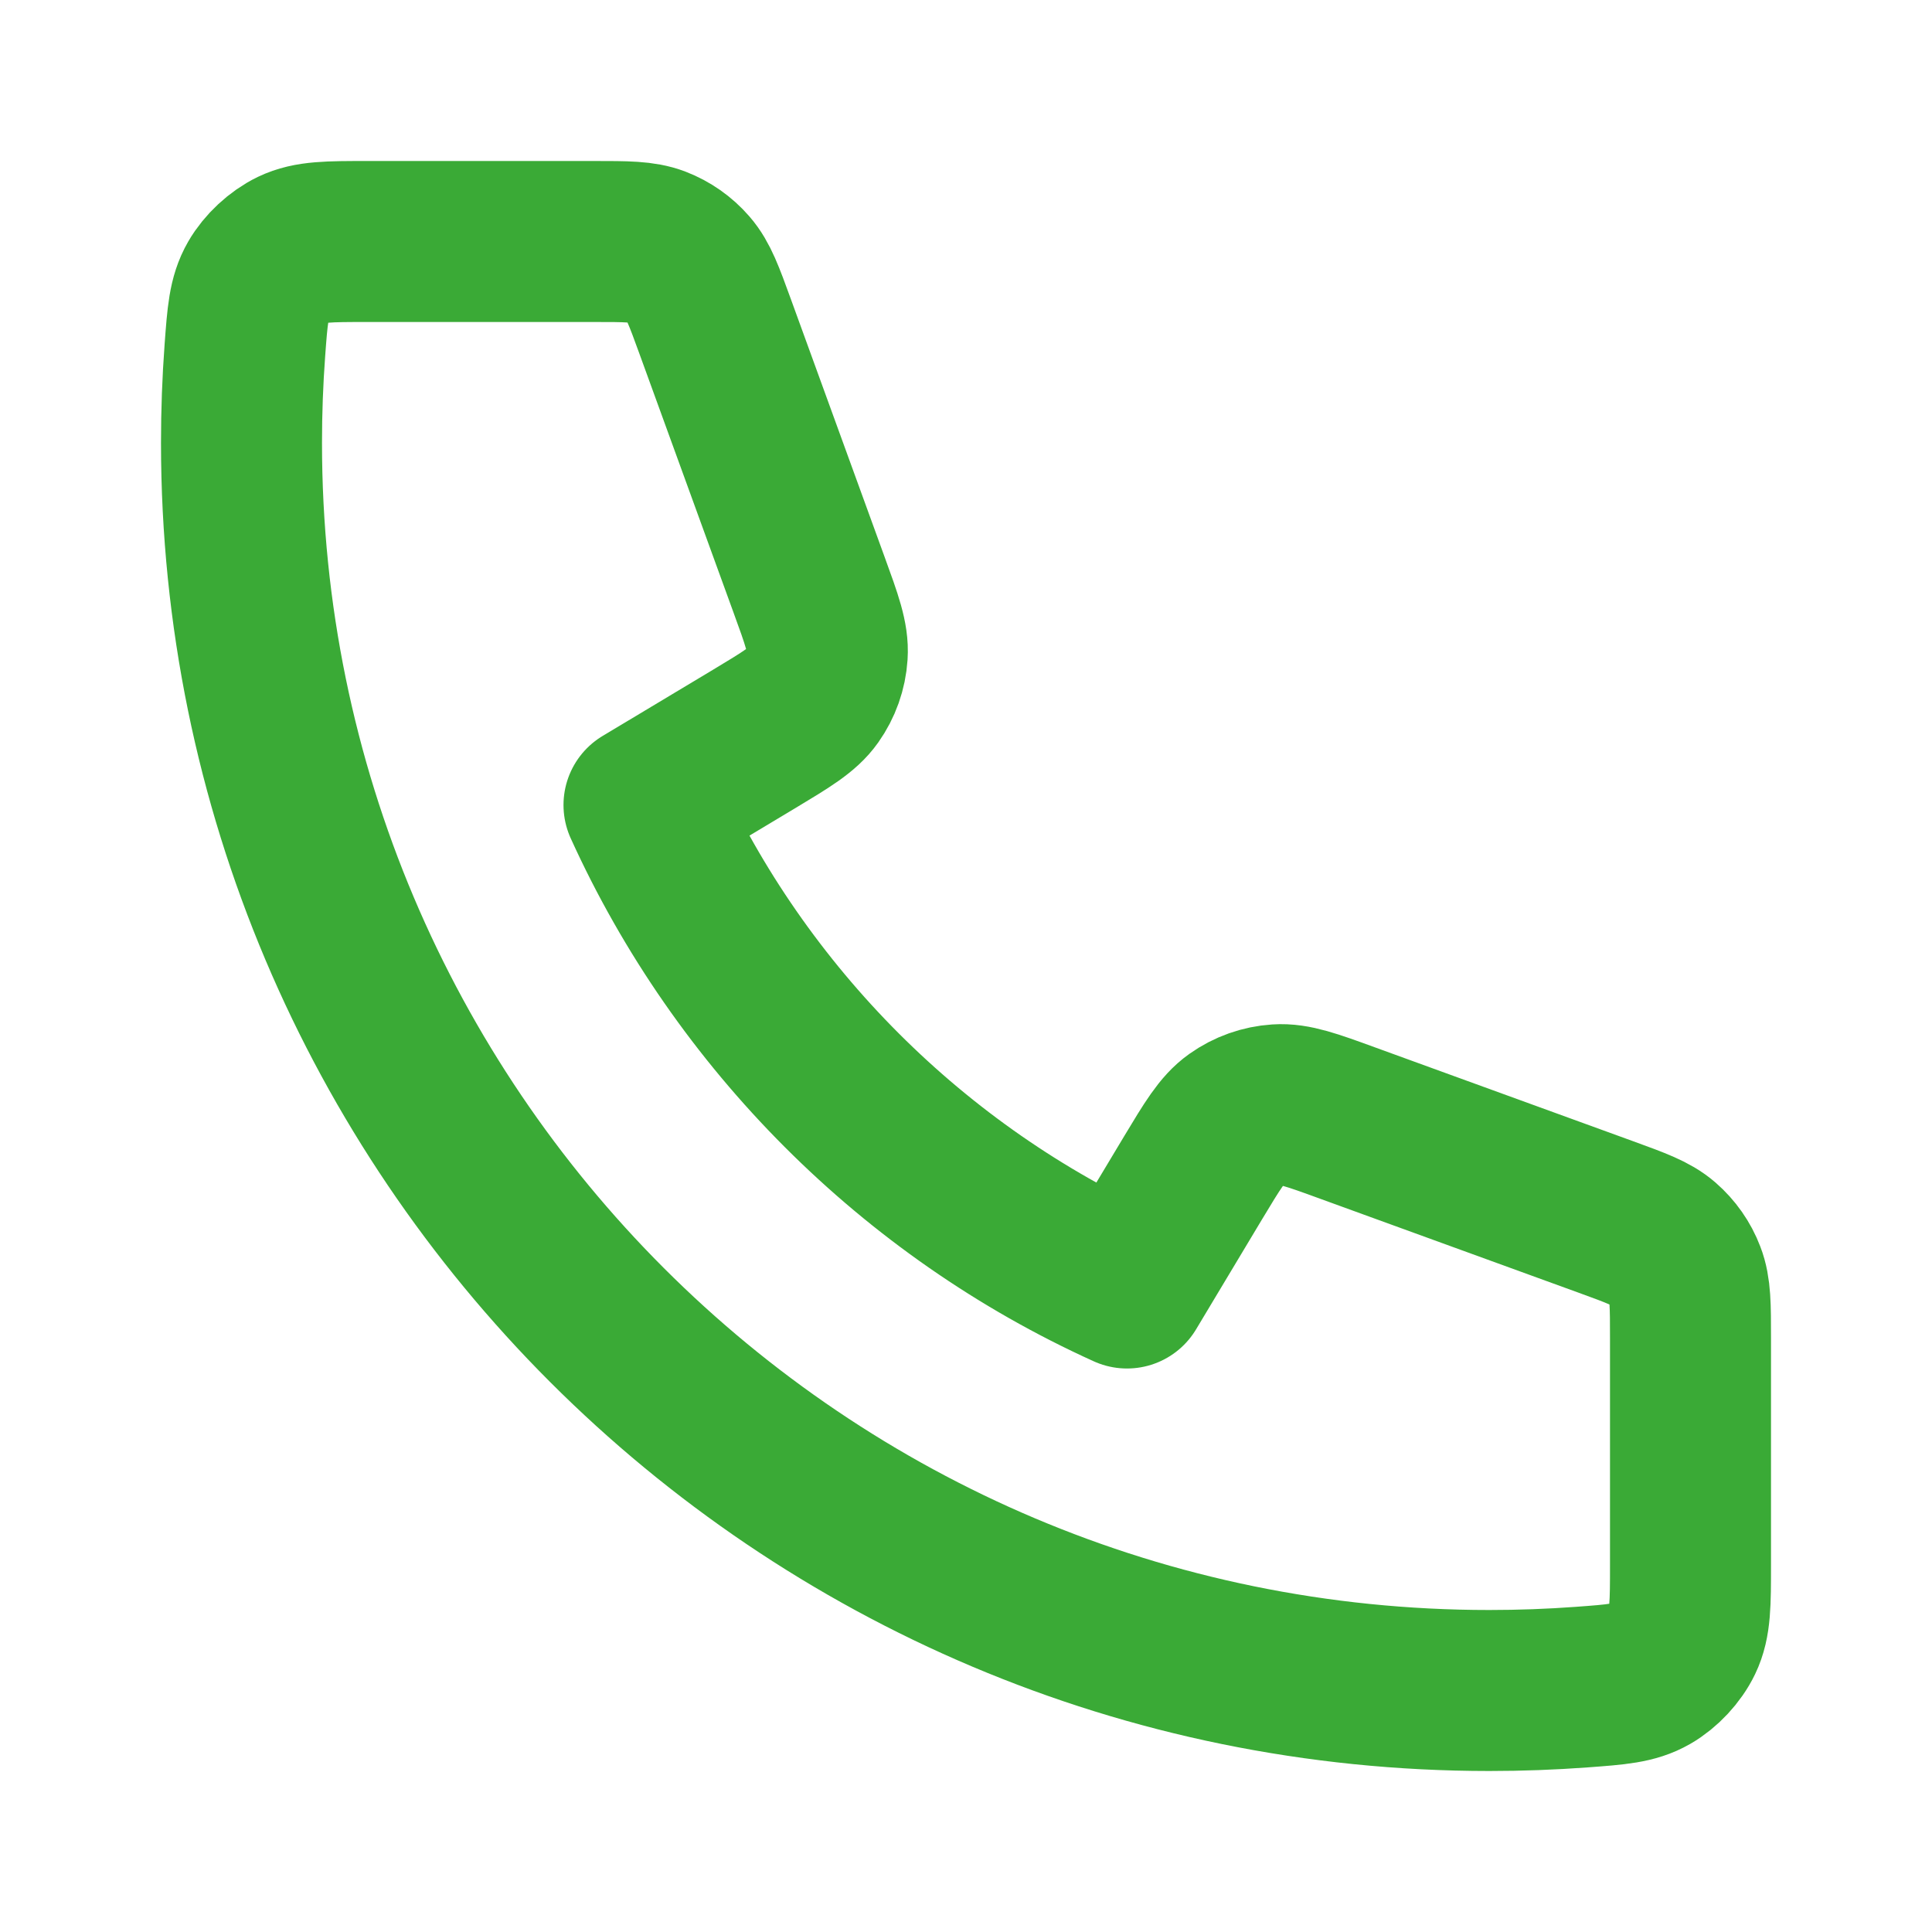
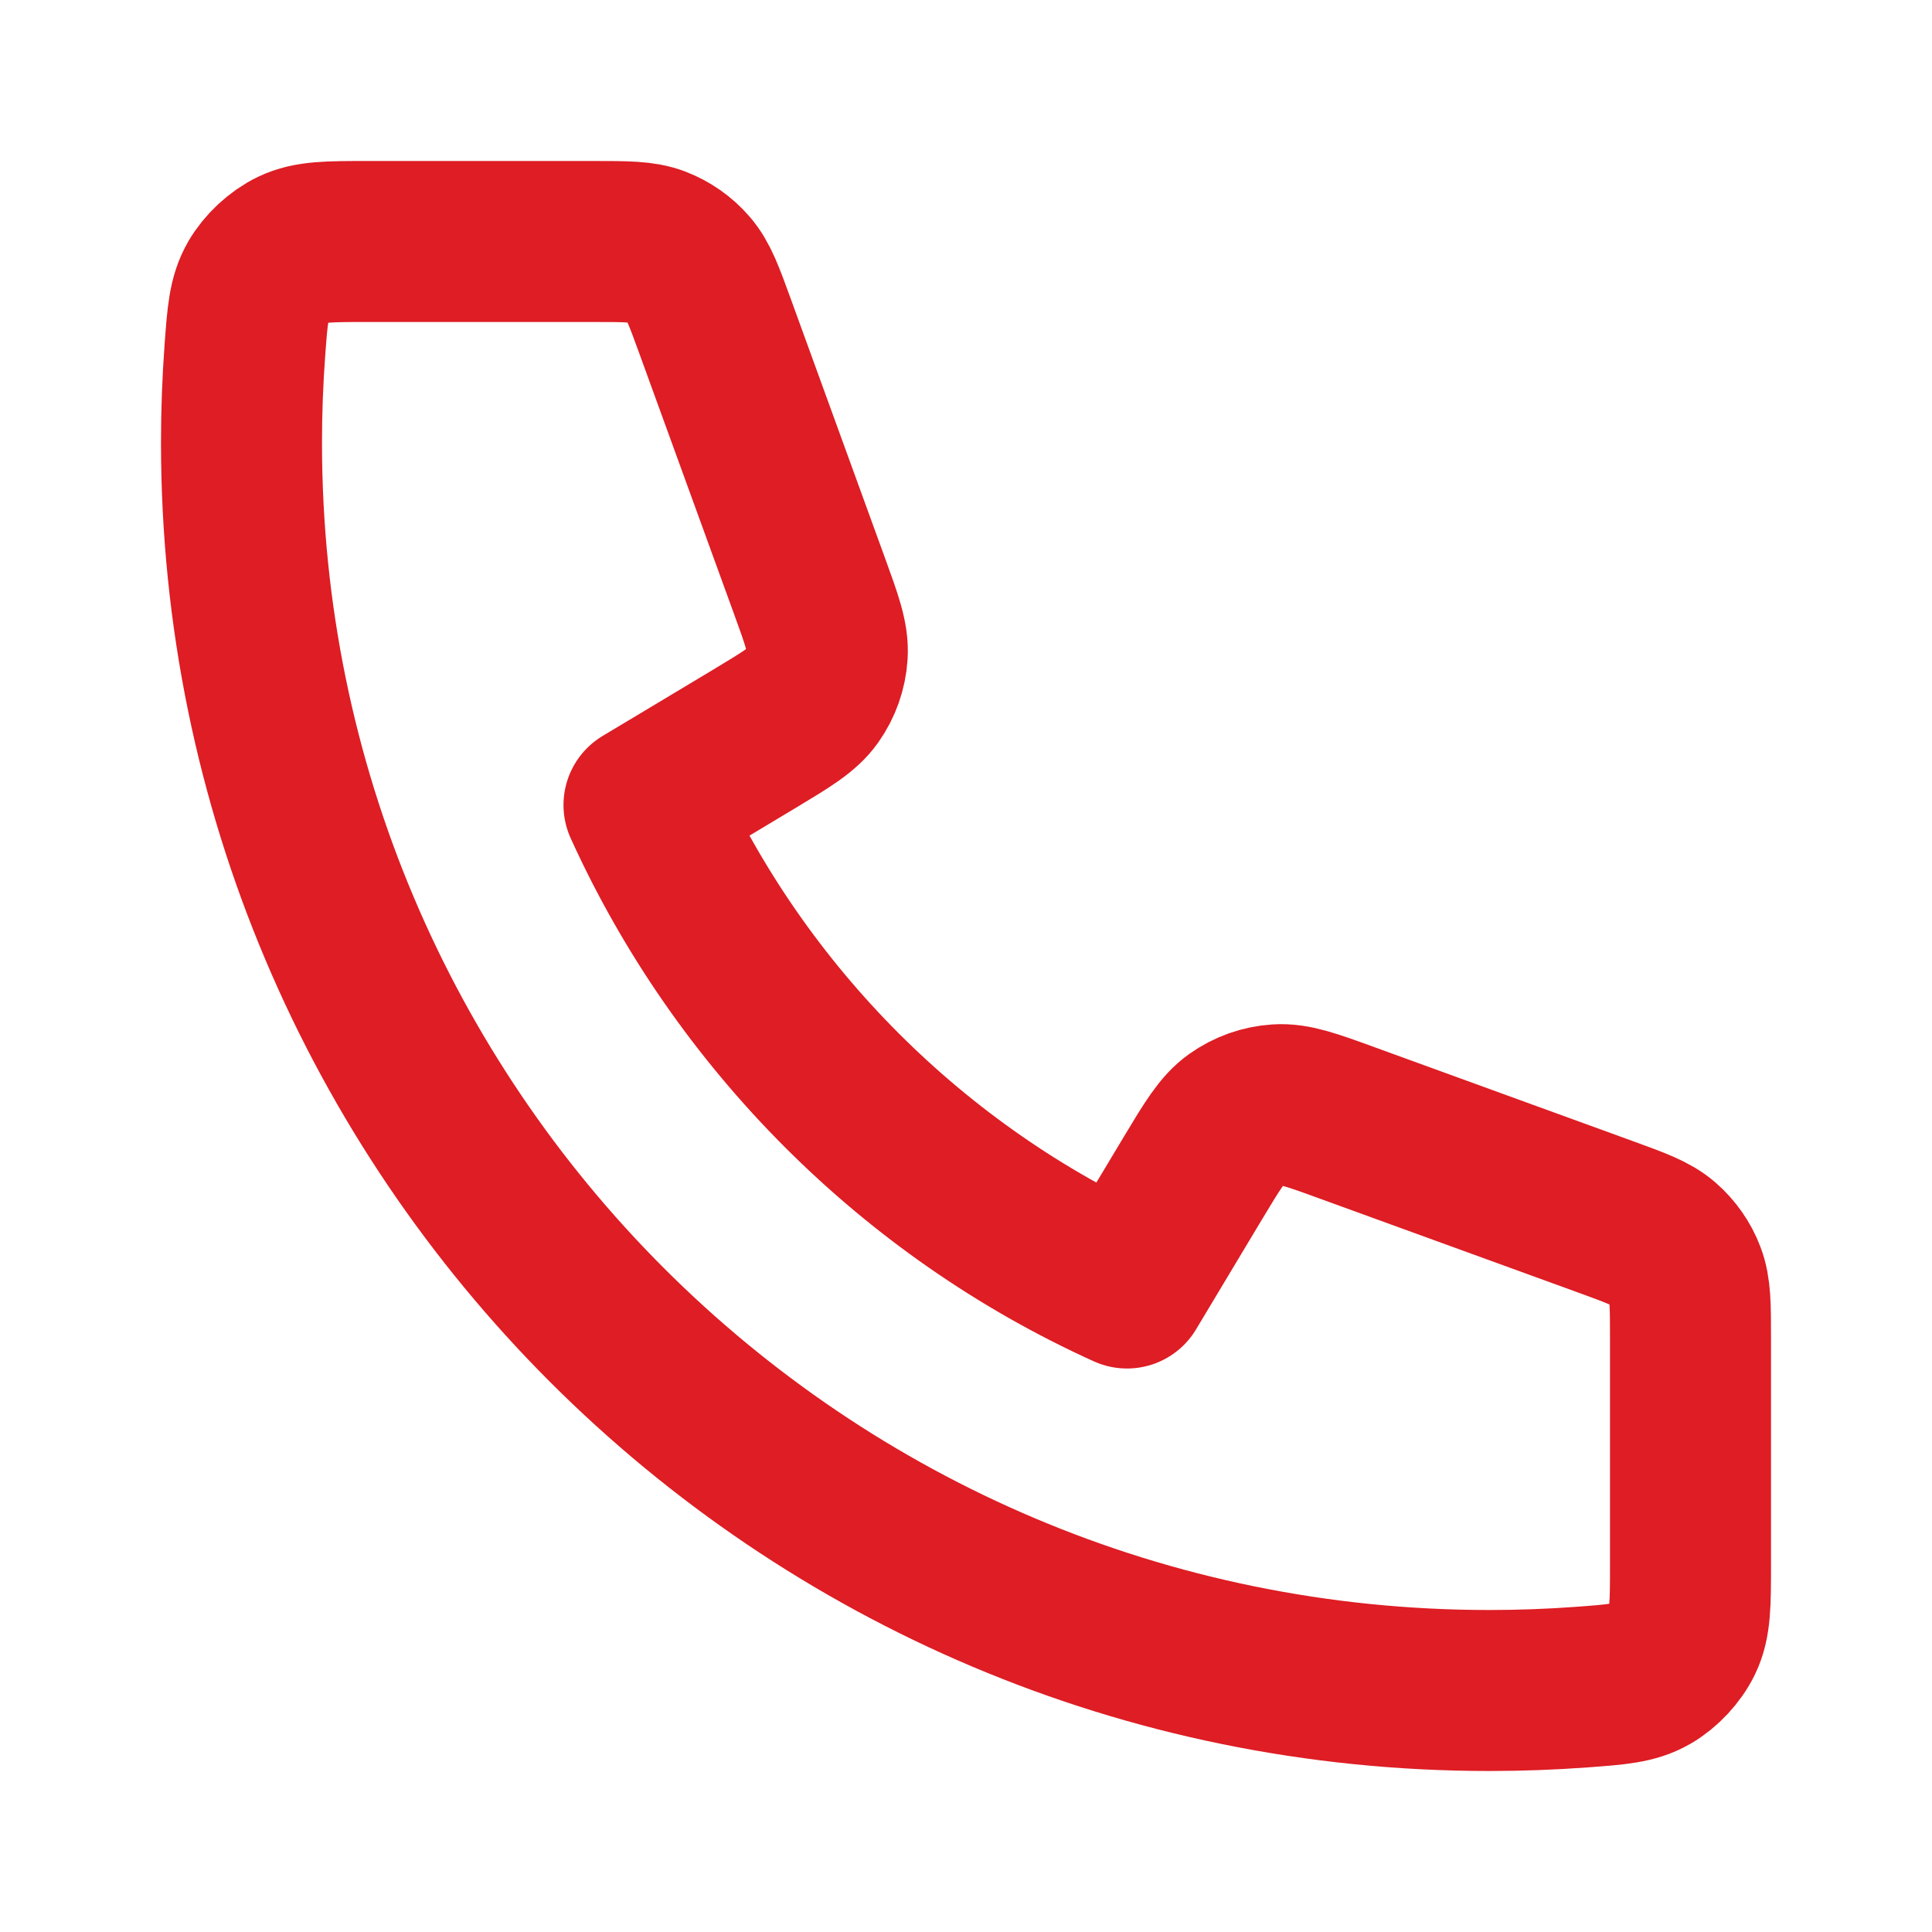
<svg xmlns="http://www.w3.org/2000/svg" width="800px" height="800px" viewBox="0 0 24 24" fill="none">
  <g id="SVGRepo_bgCarrier" stroke-width="0" />
  <g id="SVGRepo_tracerCarrier" stroke-linecap="round" stroke-linejoin="round" />
  <g id="SVGRepo_iconCarrier">
-     <path d="M3 5.5C3 14.06 9.94 21 18.5 21C18.886 21 19.269 20.986 19.648 20.958C20.083 20.926 20.301 20.91 20.499 20.796C20.663 20.702 20.819 20.535 20.901 20.364C21 20.158 21 19.918 21 19.438V16.621C21 16.217 21 16.015 20.933 15.842C20.875 15.689 20.779 15.553 20.656 15.446C20.516 15.324 20.326 15.255 19.947 15.117L16.74 13.951C16.299 13.79 16.078 13.71 15.868 13.724C15.684 13.736 15.506 13.799 15.355 13.906C15.184 14.027 15.063 14.229 14.821 14.631L14 16C11.35 14.8 9.202 12.649 8 10L9.369 9.179C9.771 8.937 9.973 8.816 10.094 8.645C10.201 8.494 10.264 8.316 10.276 8.132C10.29 7.922 10.21 7.702 10.049 7.26L8.883 4.053C8.745 3.674 8.676 3.484 8.554 3.344C8.447 3.22 8.311 3.125 8.158 3.066C7.985 3 7.783 3 7.379 3H4.562C4.082 3 3.842 3 3.636 3.099C3.466 3.181 3.298 3.337 3.204 3.501C3.09 3.699 3.074 3.917 3.042 4.352C3.014 4.731 3 5.114 3 5.5Z" stroke="#3AAA36" stroke-width="2" stroke-linecap="round" stroke-linejoin="round" />
+     <path d="M3 5.5C3 14.06 9.94 21 18.5 21C18.886 21 19.269 20.986 19.648 20.958C20.083 20.926 20.301 20.91 20.499 20.796C20.663 20.702 20.819 20.535 20.901 20.364C21 20.158 21 19.918 21 19.438V16.621C21 16.217 21 16.015 20.933 15.842C20.875 15.689 20.779 15.553 20.656 15.446C20.516 15.324 20.326 15.255 19.947 15.117L16.74 13.951C16.299 13.79 16.078 13.71 15.868 13.724C15.684 13.736 15.506 13.799 15.355 13.906C15.184 14.027 15.063 14.229 14.821 14.631L14 16C11.35 14.8 9.202 12.649 8 10L9.369 9.179C9.771 8.937 9.973 8.816 10.094 8.645C10.201 8.494 10.264 8.316 10.276 8.132C10.29 7.922 10.21 7.702 10.049 7.26L8.883 4.053C8.745 3.674 8.676 3.484 8.554 3.344C8.447 3.22 8.311 3.125 8.158 3.066C7.985 3 7.783 3 7.379 3H4.562C4.082 3 3.842 3 3.636 3.099C3.466 3.181 3.298 3.337 3.204 3.501C3.09 3.699 3.074 3.917 3.042 4.352C3.014 4.731 3 5.114 3 5.5Z" stroke="#DE1D24" stroke-width="2" stroke-linecap="round" stroke-linejoin="round" />
  </g>
</svg>
